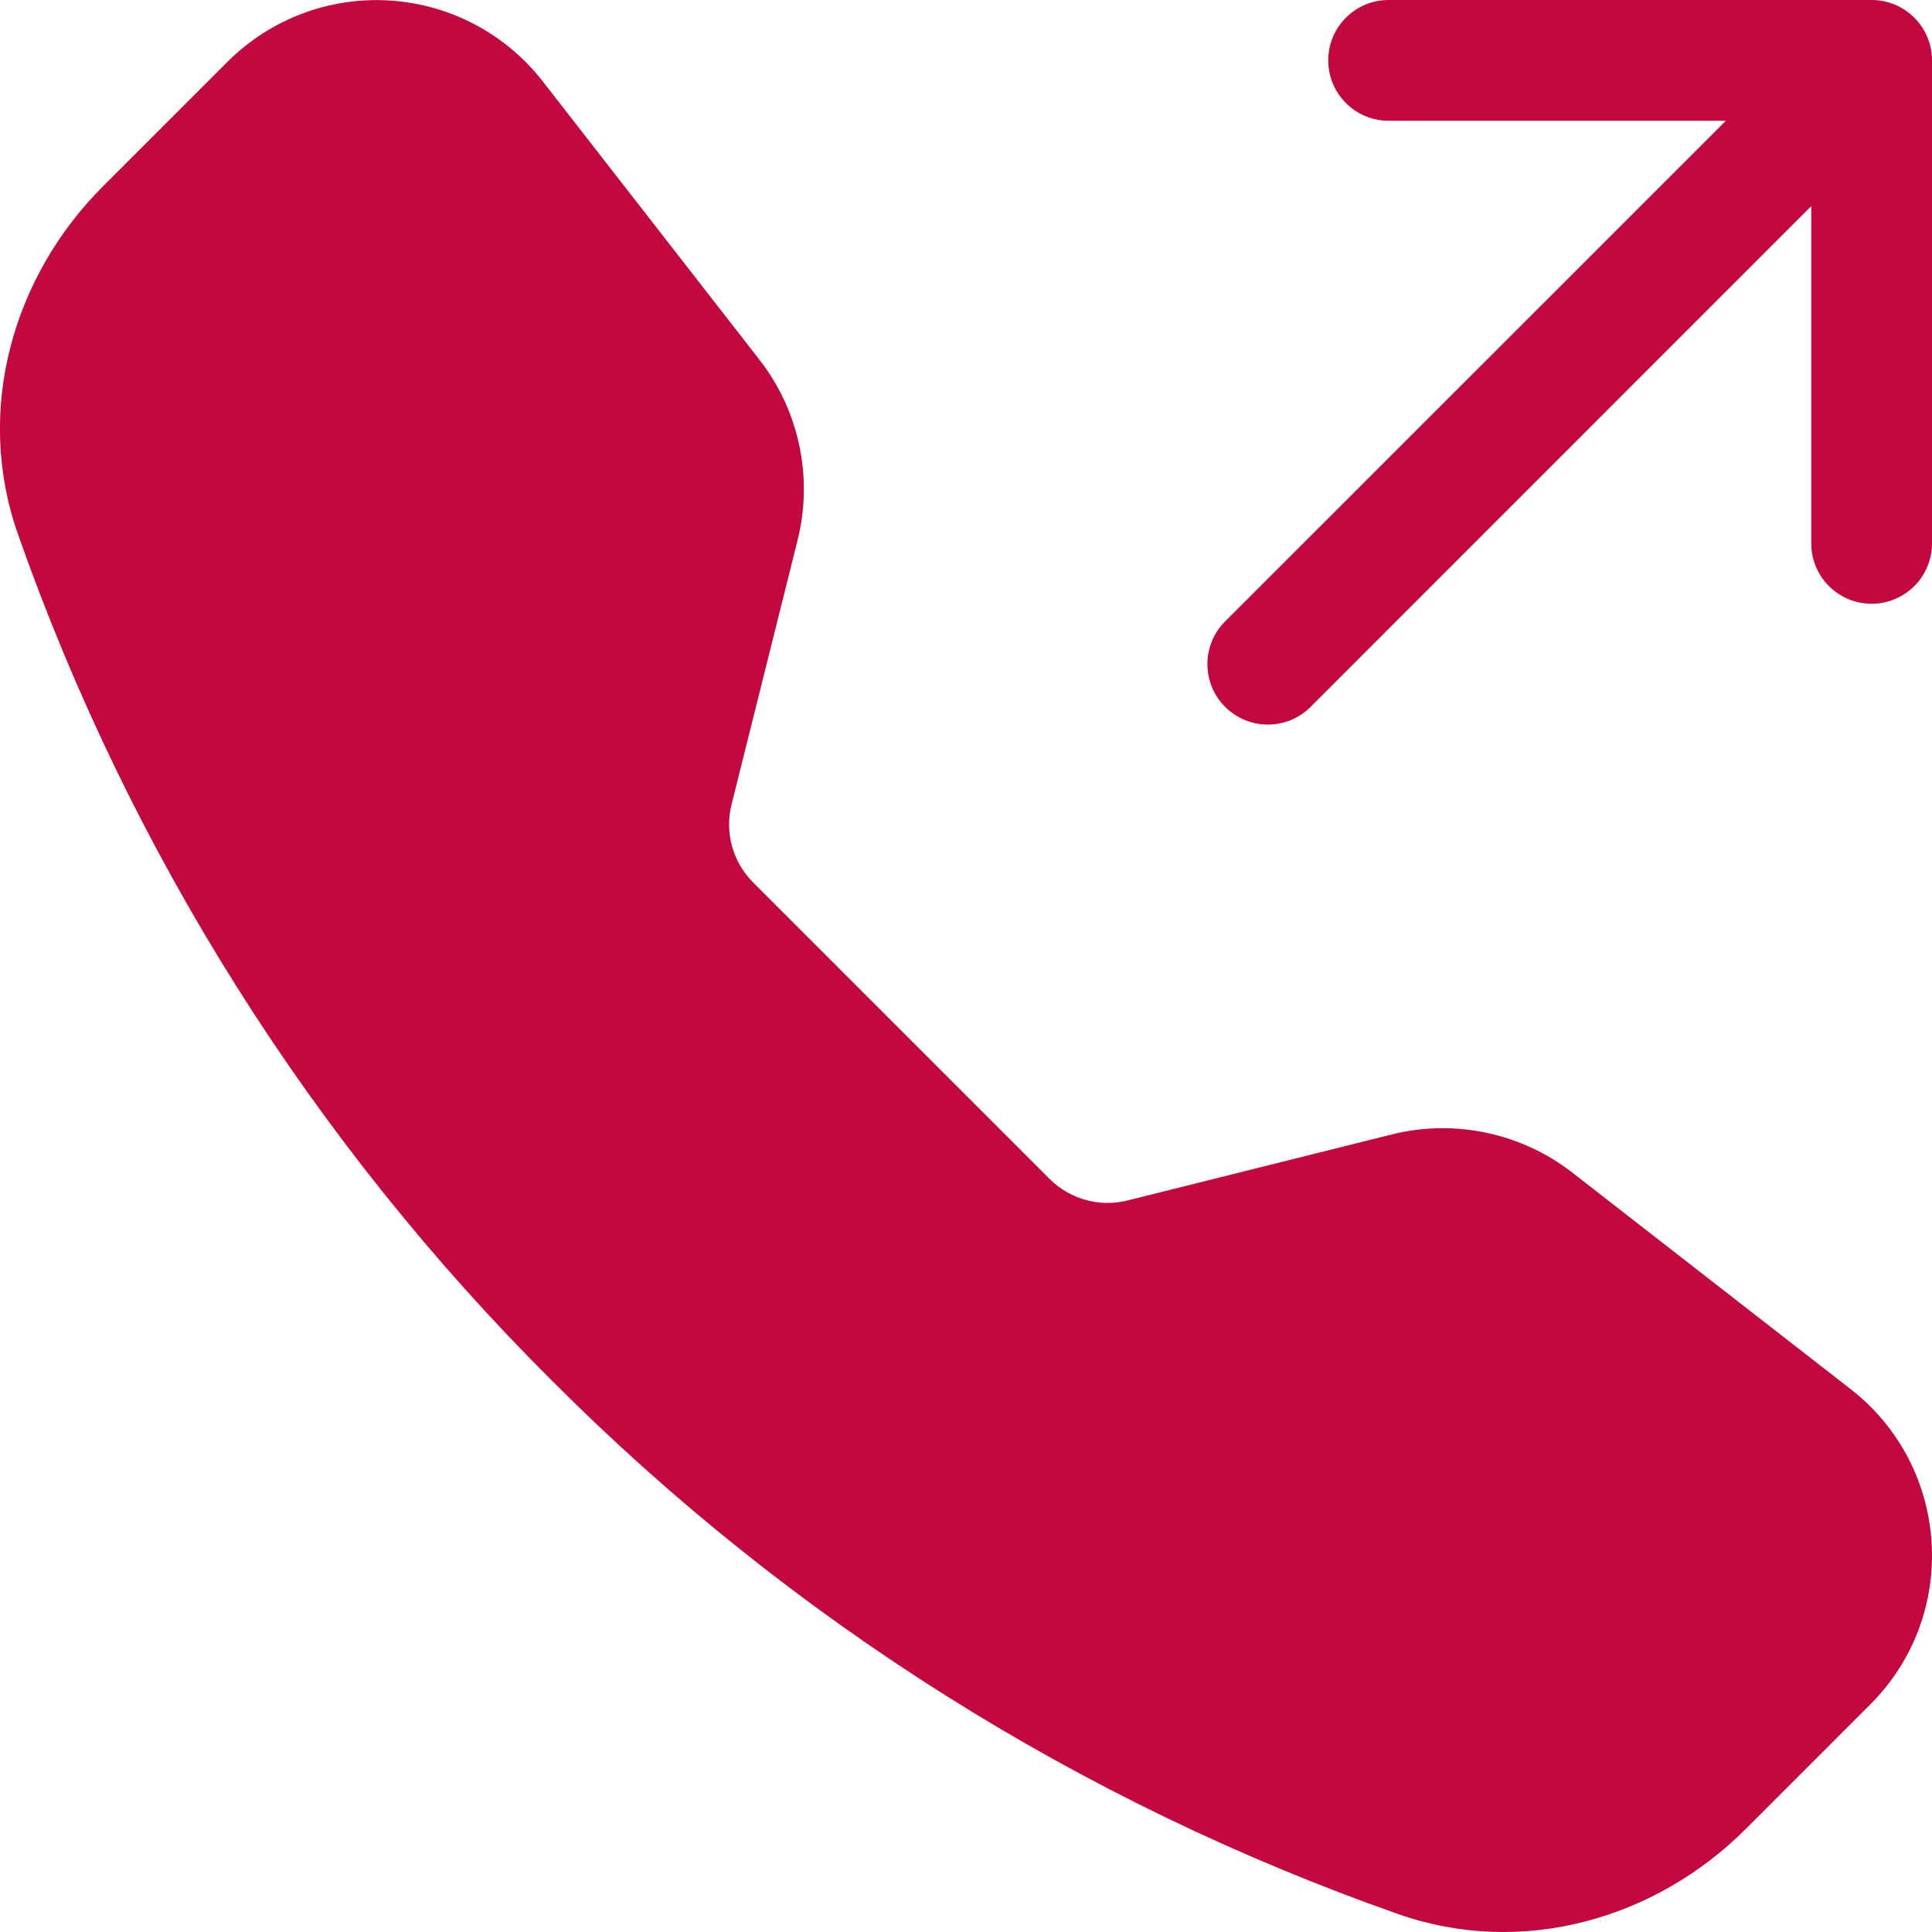
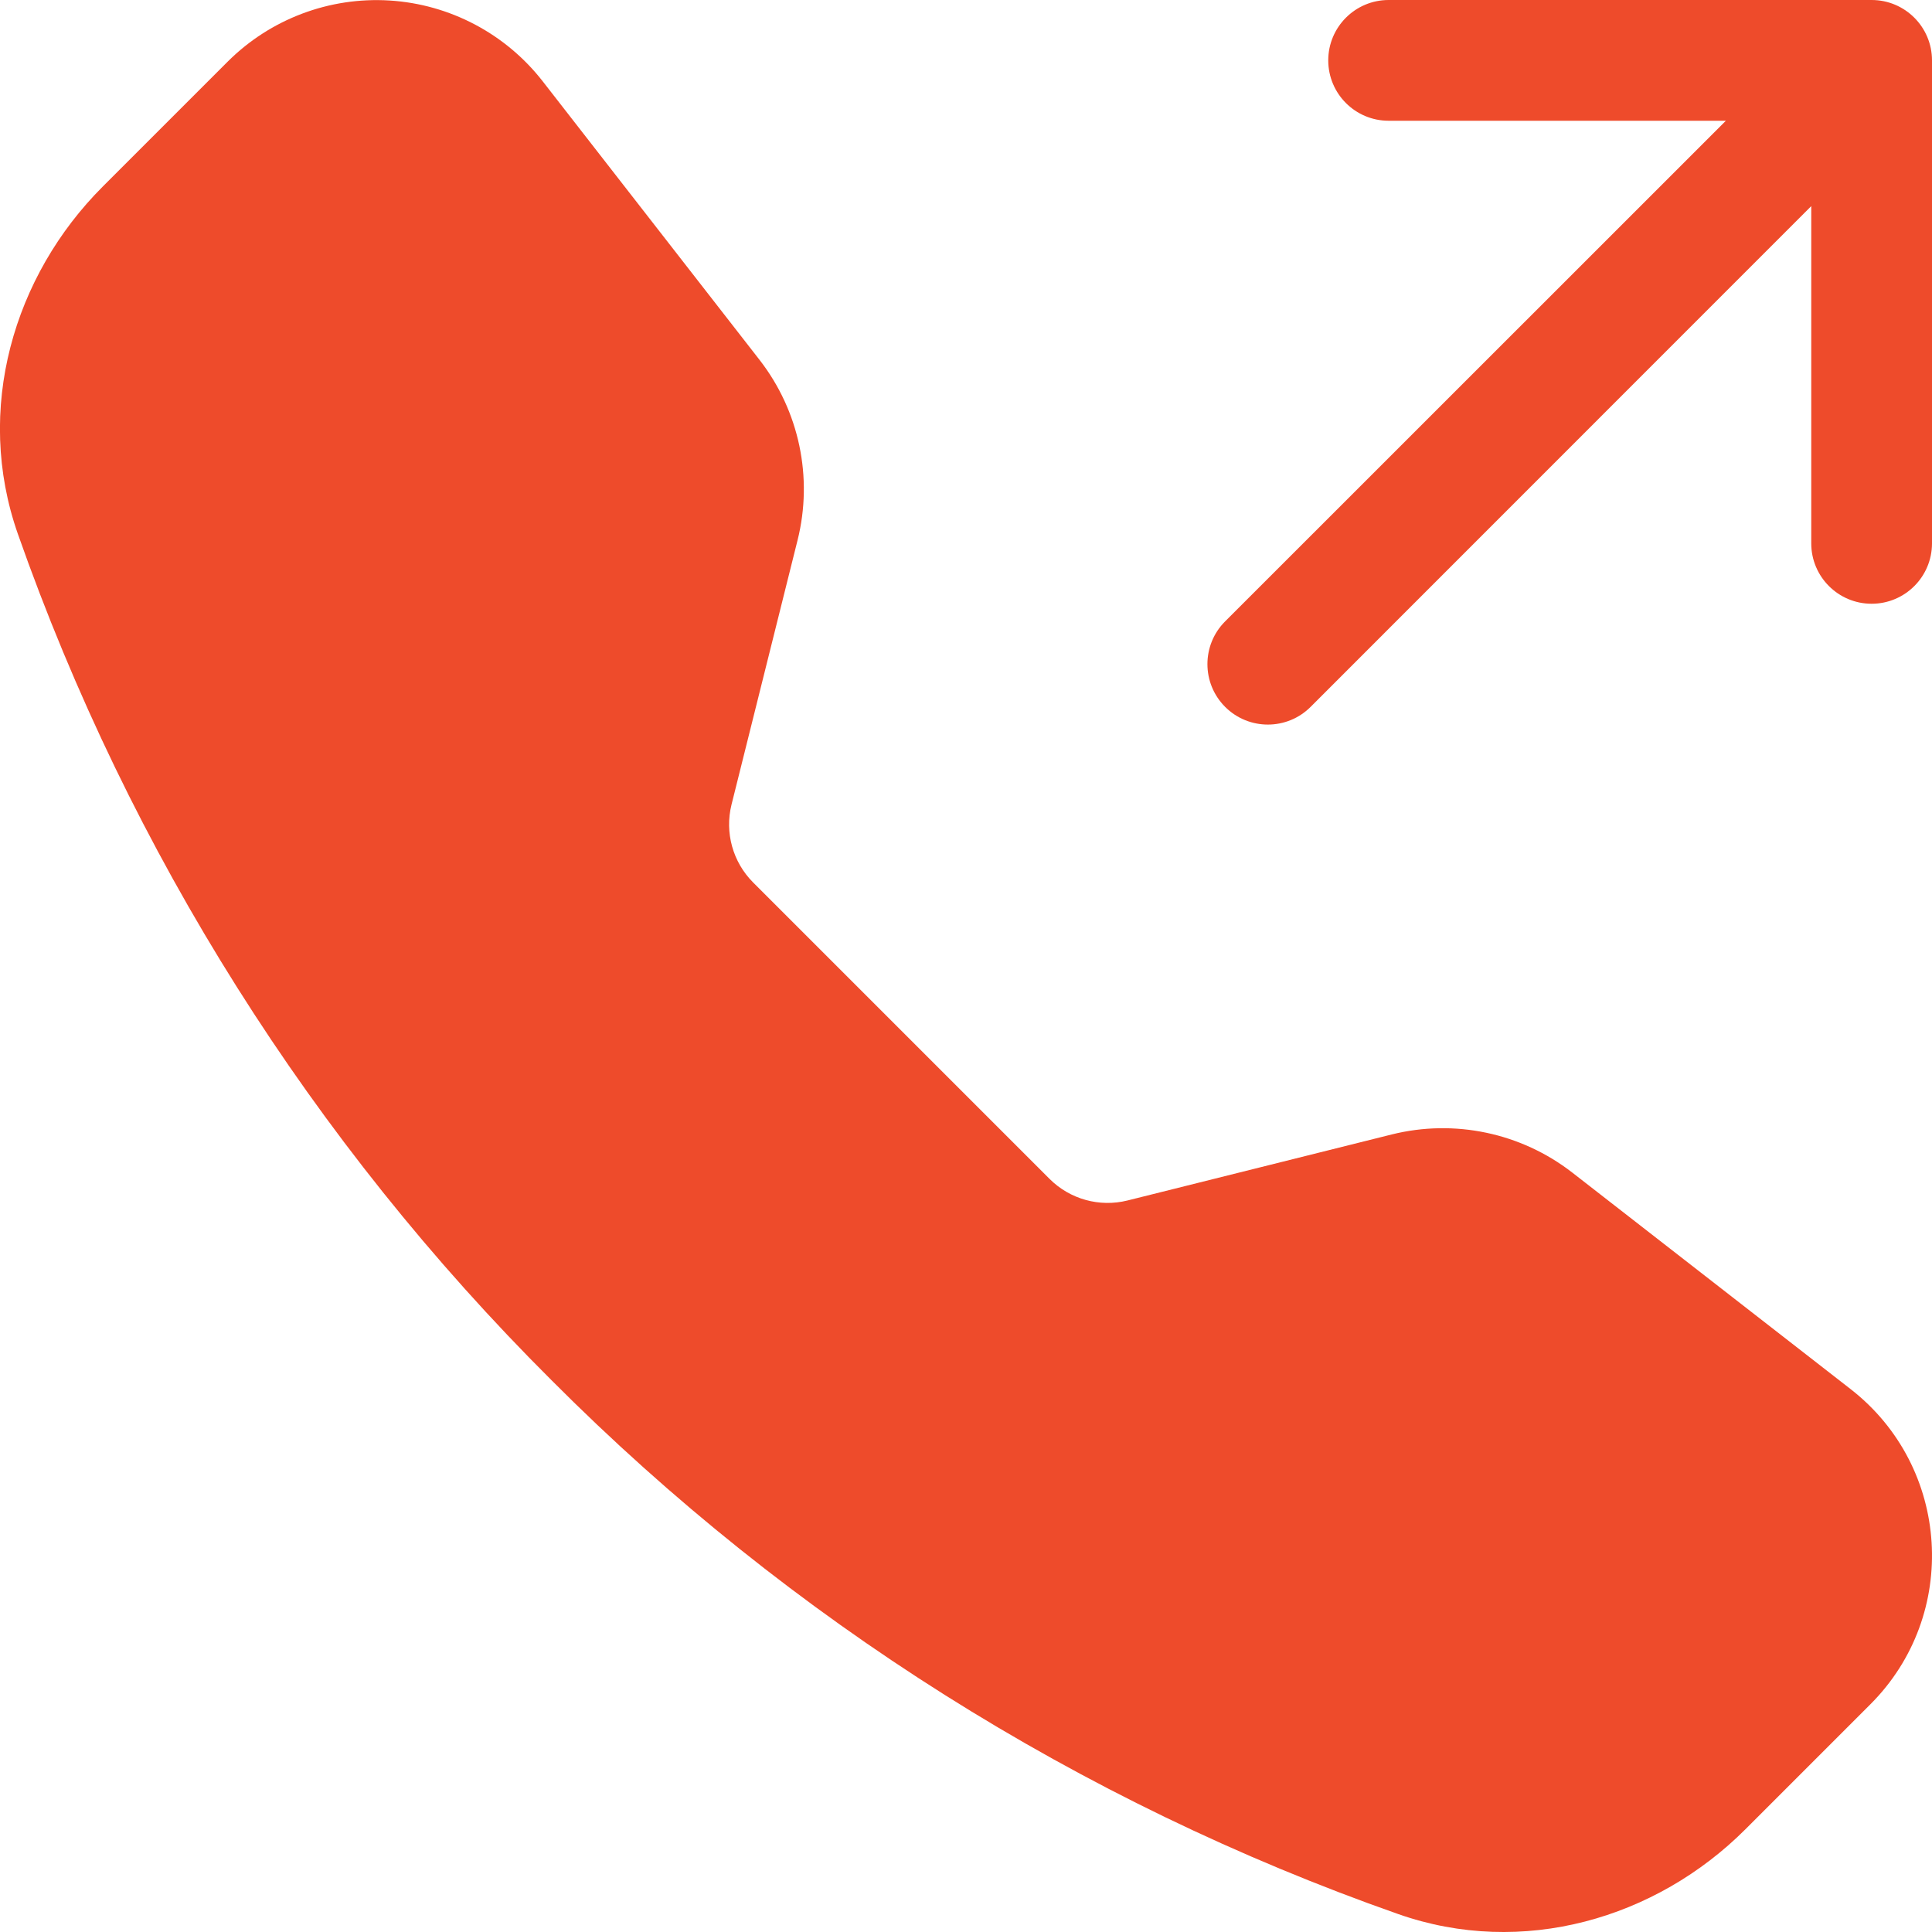
- <svg xmlns="http://www.w3.org/2000/svg" width="20" height="20" fill="#C3073F" class="bi bi-telephone-outbound-fill" viewBox="0 0 16 16">
+ <svg xmlns="http://www.w3.org/2000/svg" width="20" height="20" fill="#EE4B2B" class="bi bi-telephone-outbound-fill" viewBox="0 0 16 16">
  <path fill-rule="evenodd" d="M1.885.511a1.745 1.745 0 0 1 2.61.163L6.29 2.98c.329.423.445.974.315 1.494l-.547 2.19a.68.68 0 0 0 .178.643l2.457 2.457a.68.68 0 0 0 .644.178l2.189-.547a1.75 1.75 0 0 1 1.494.315l2.306 1.794c.829.645.905 1.87.163 2.611l-1.034 1.034c-.74.74-1.846 1.065-2.877.702a18.6 18.6 0 0 1-7.01-4.42 18.6 18.6 0 0 1-4.42-7.009c-.362-1.03-.037-2.137.703-2.877zM11 .5a.5.5 0 0 1 .5-.5h4a.5.5 0 0 1 .5.5v4a.5.5 0 0 1-1 0V1.707l-4.146 4.147a.5.5 0 0 1-.708-.708L14.293 1H11.5a.5.5 0 0 1-.5-.5" />
</svg>
